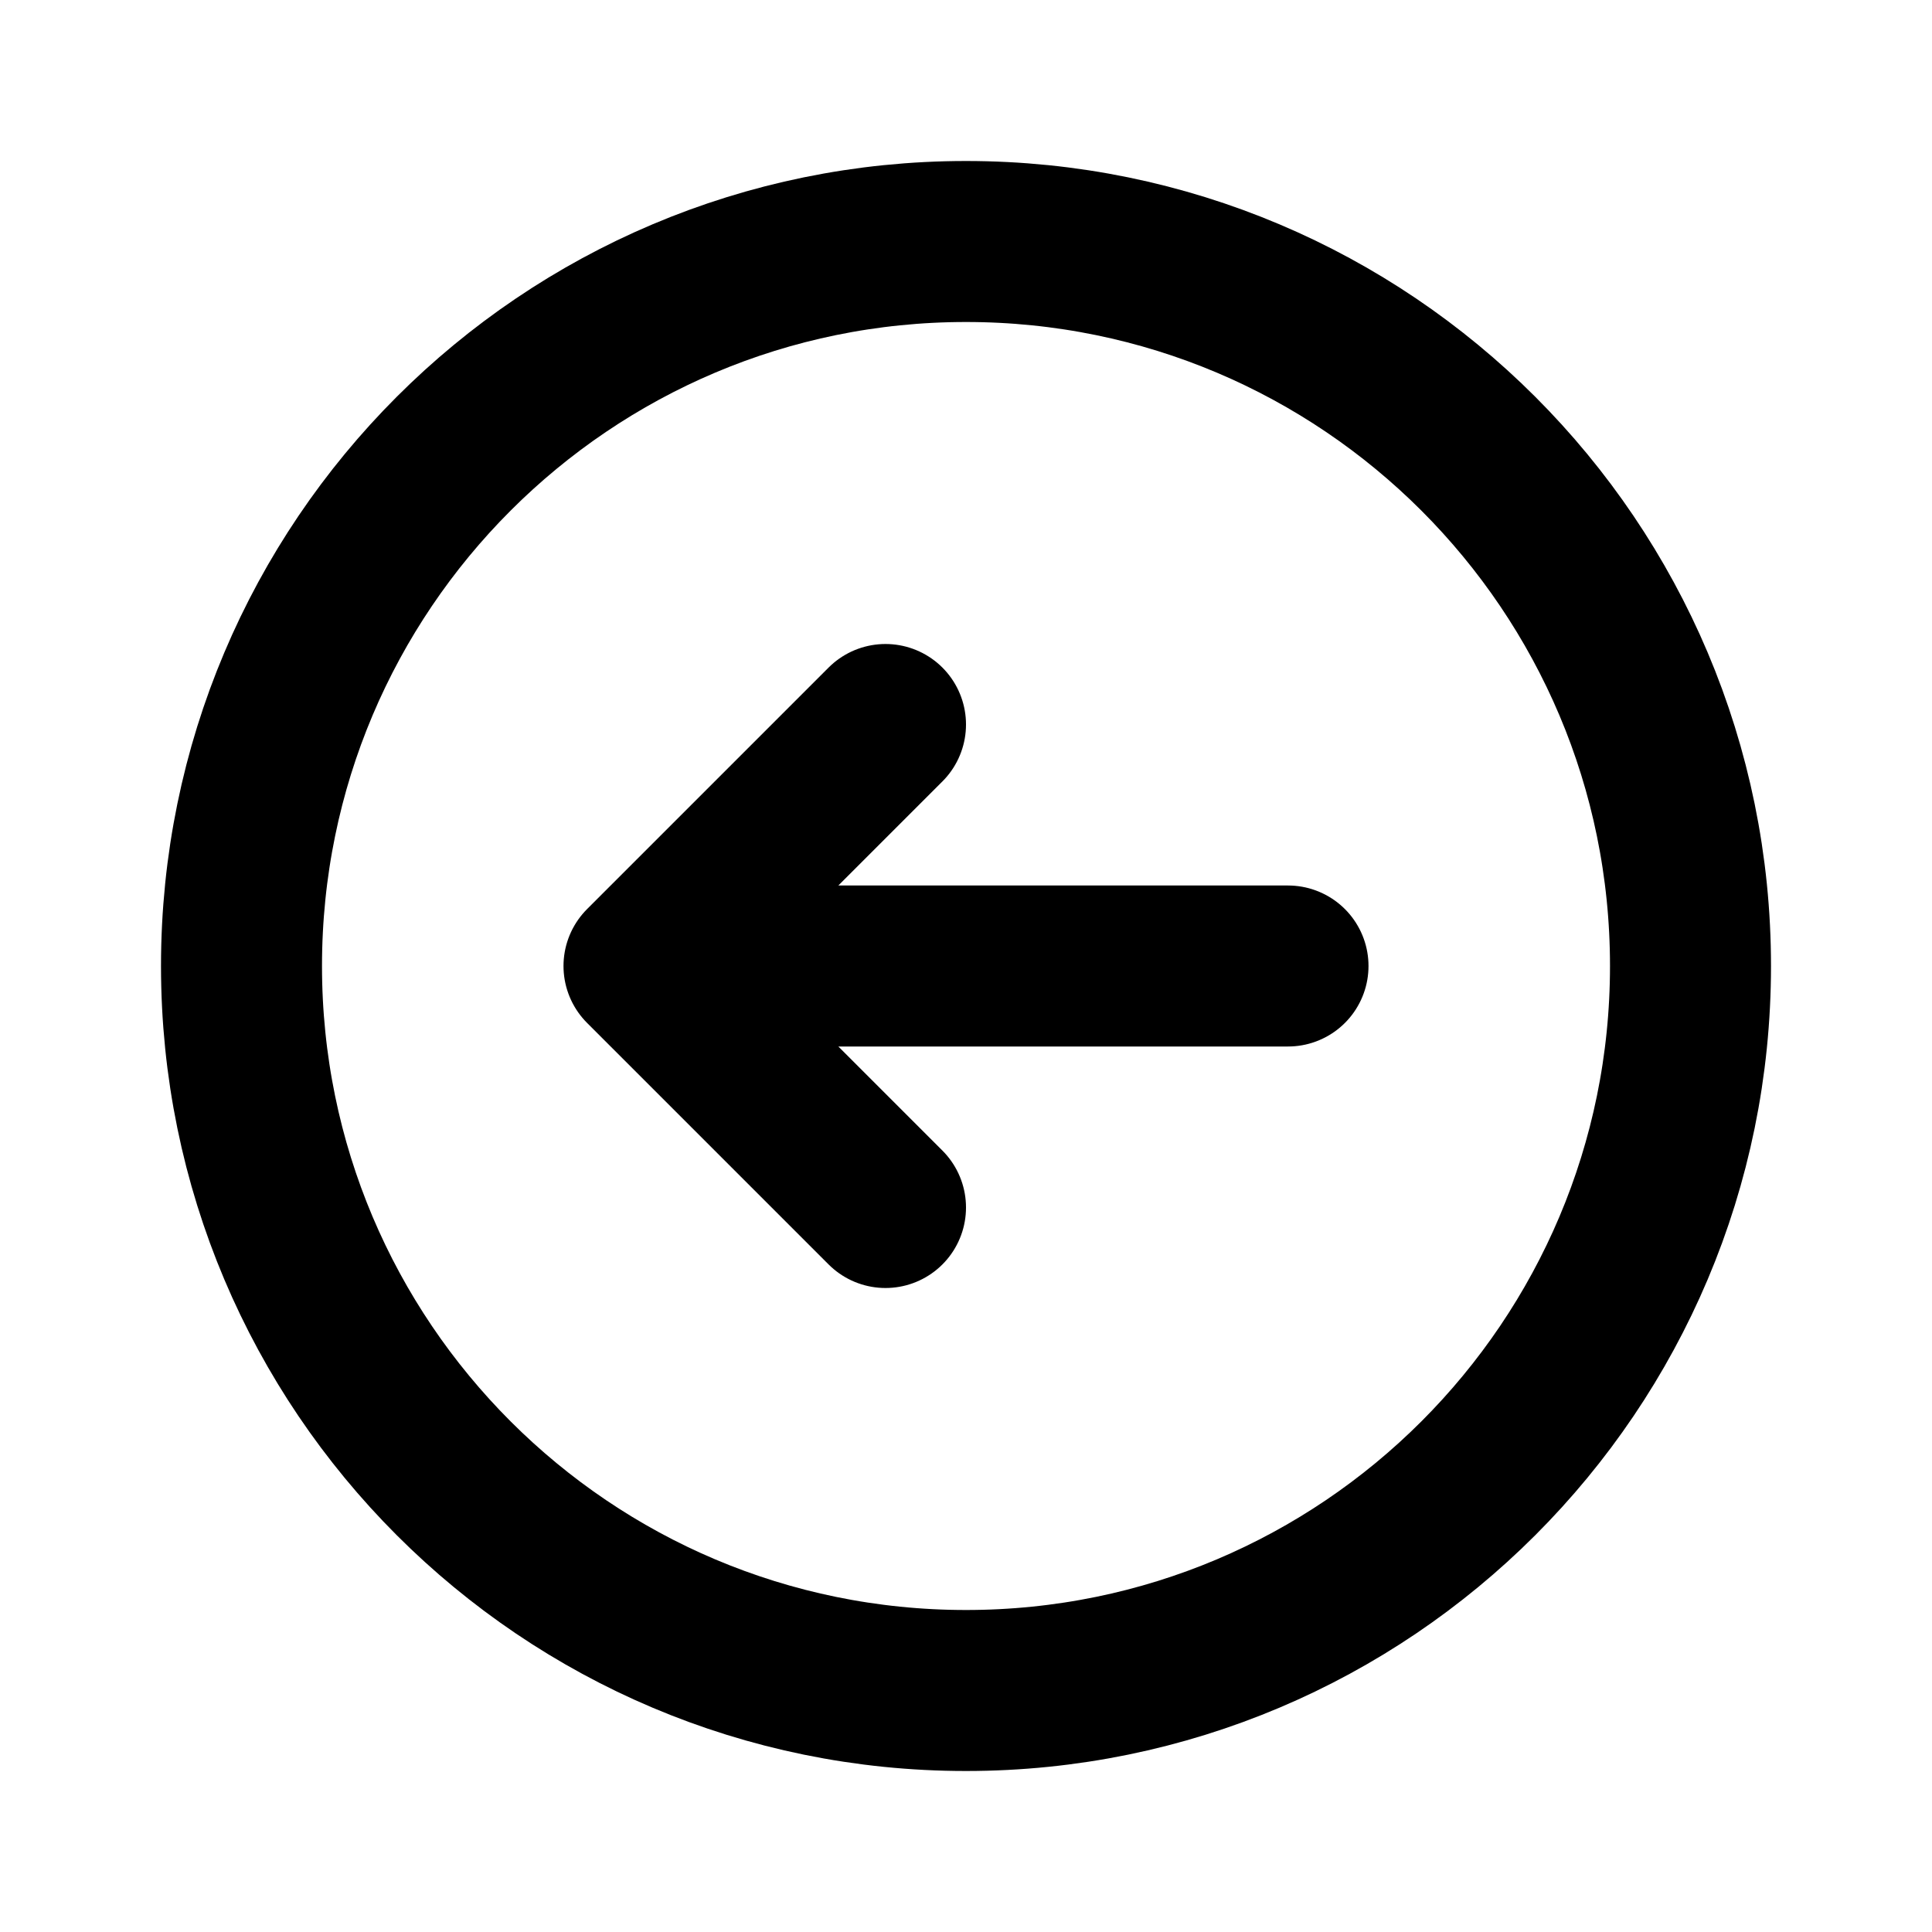
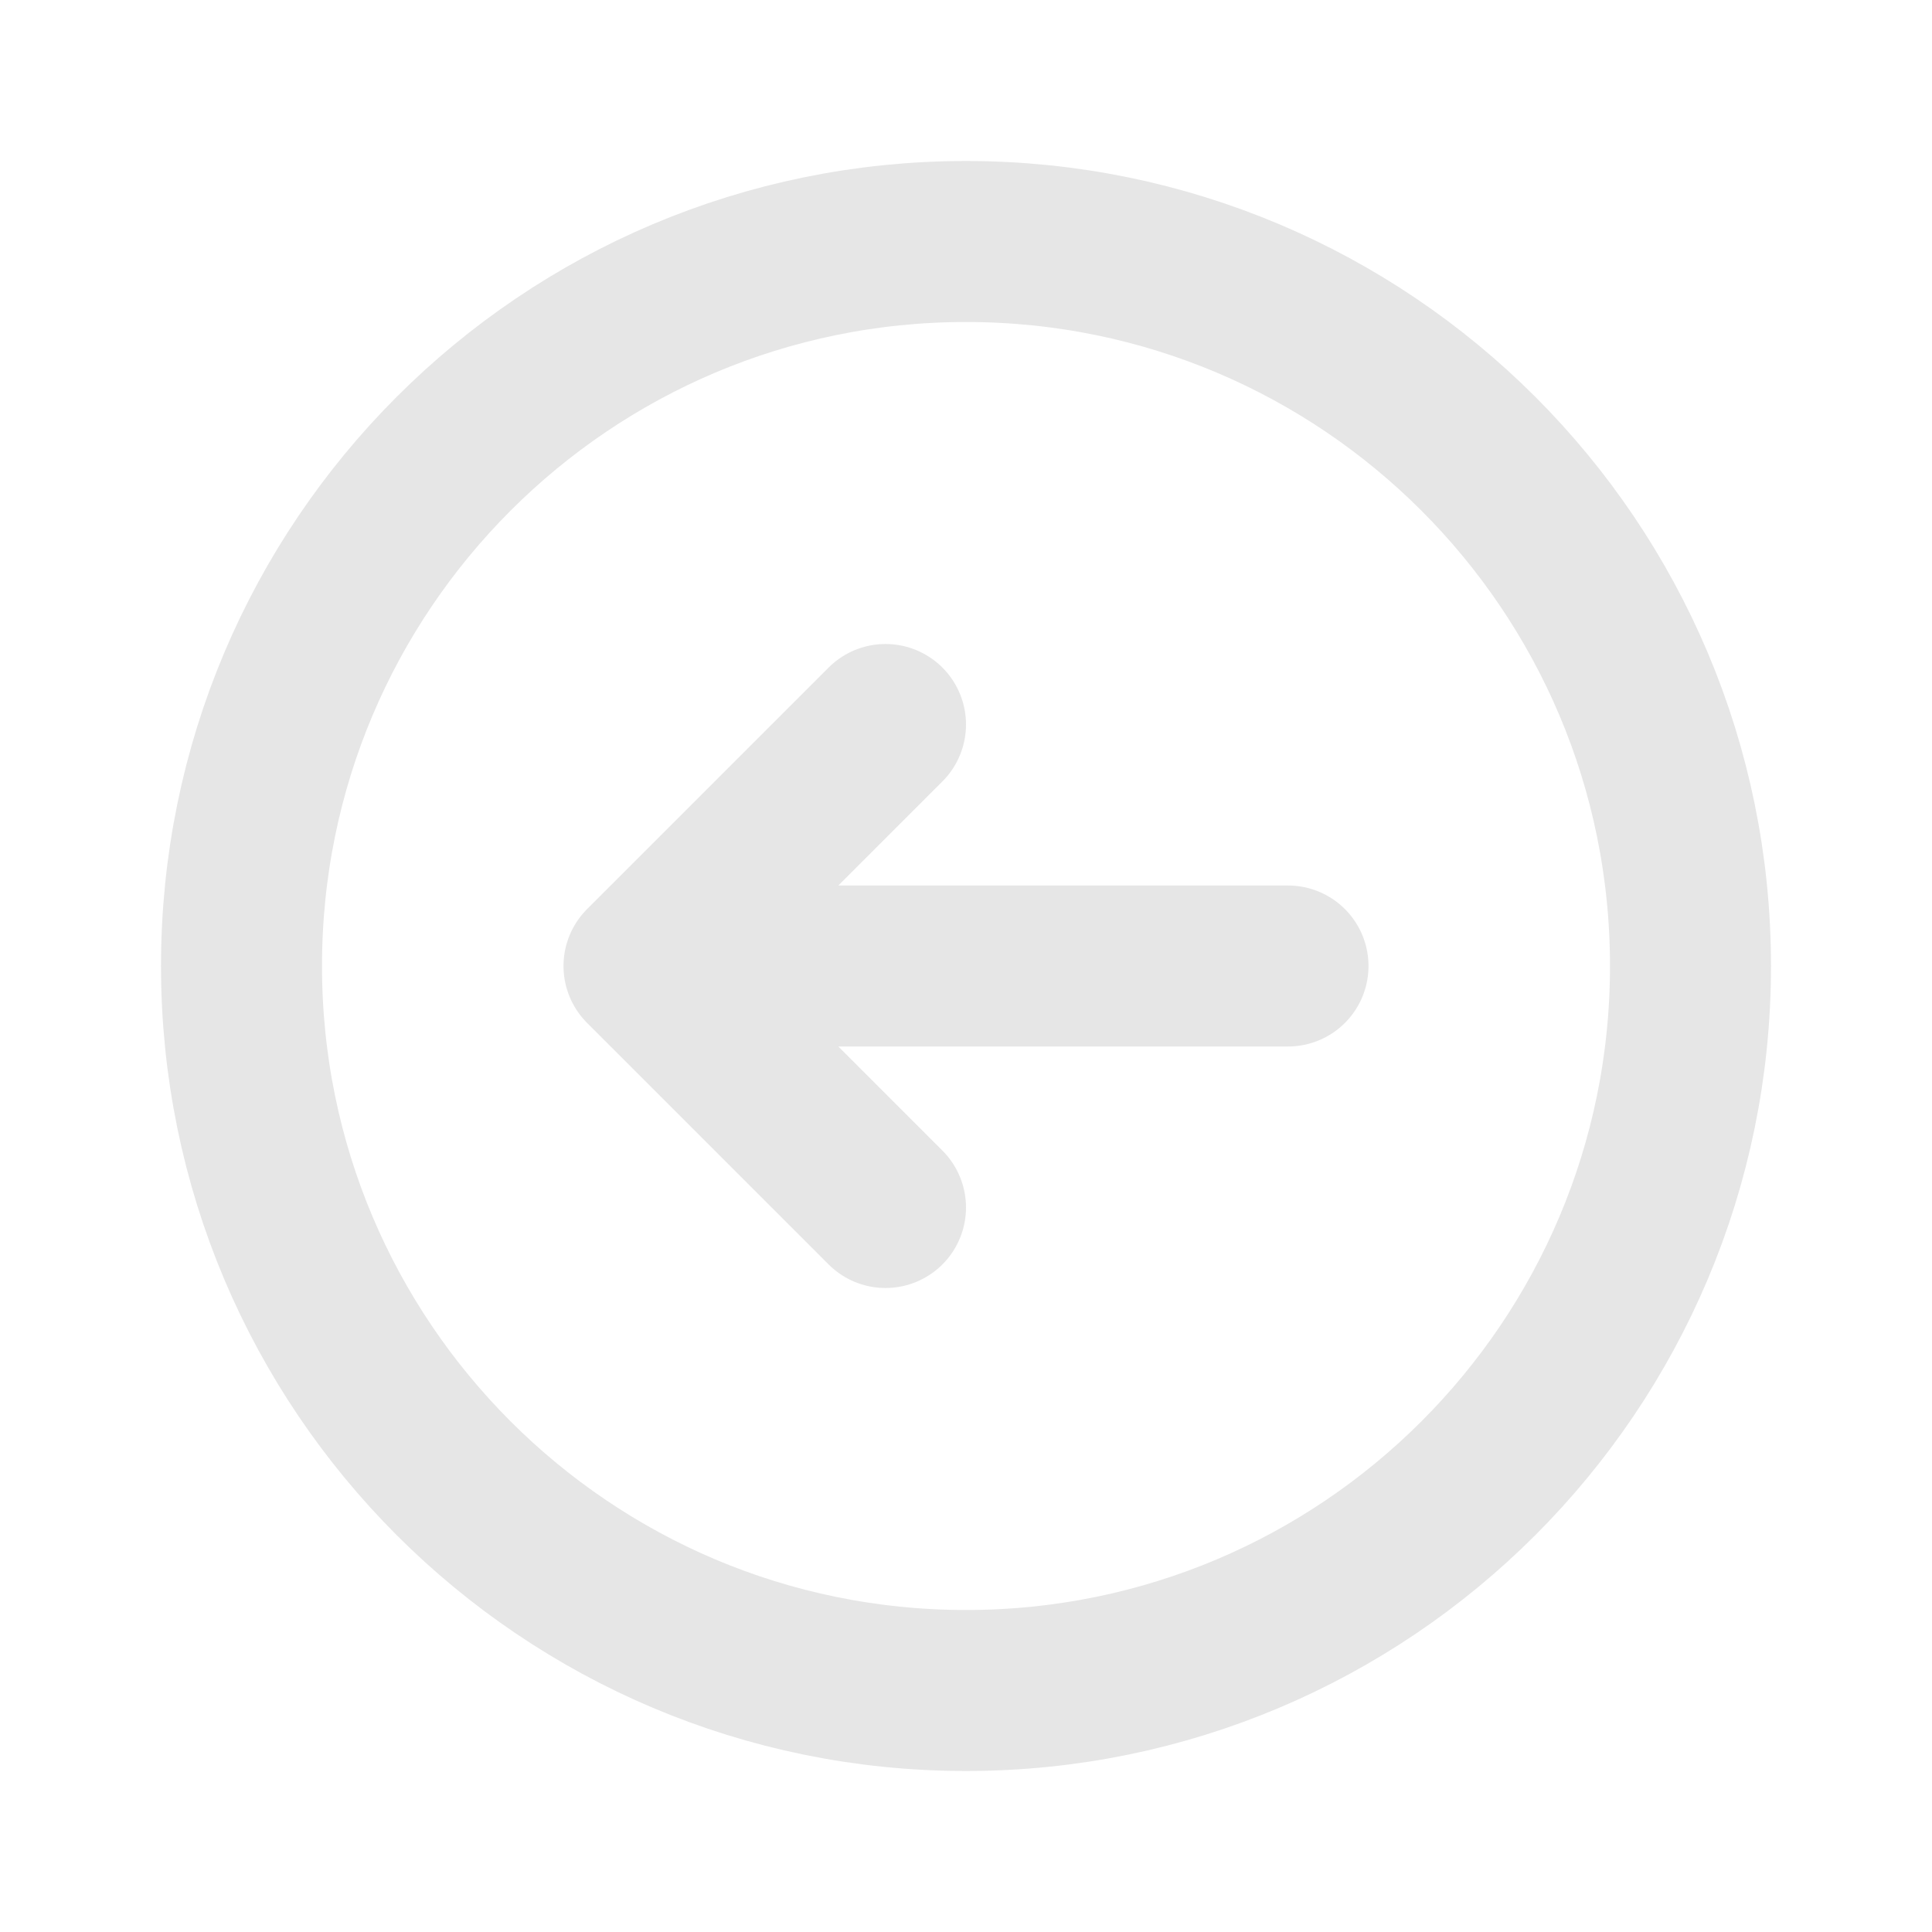
<svg xmlns="http://www.w3.org/2000/svg" width="60px" height="60px" viewBox="0 0 24 24" fill="none">
  <g id="SVGRepo_bgCarrier" stroke-width="0" />
  <g id="SVGRepo_tracerCarrier" stroke-linecap="round" stroke-linejoin="round" />
  <g id="SVGRepo_iconCarrier">
-     <path d="M11 9L8 12M8 12L11 15M8 12H16M21 12C21 16.971 16.971 21 12 21C7.029 21 3 16.971 3 12C3 7.029 7.029 3 12 3C16.971 3 21 7.029 21 12Z" stroke="#000000" stroke-width="2" stroke-linecap="round" stroke-linejoin="round" />
+     <path d="M11 9L8 12M8 12L11 15M8 12H16M21 12C21 16.971 16.971 21 12 21C7.029 21 3 16.971 3 12C3 7.029 7.029 3 12 3C16.971 3 21 7.029 21 12Z" stroke="#E6E6E6" stroke-width="2" stroke-linecap="round" stroke-linejoin="round" />
  </g>
</svg>
